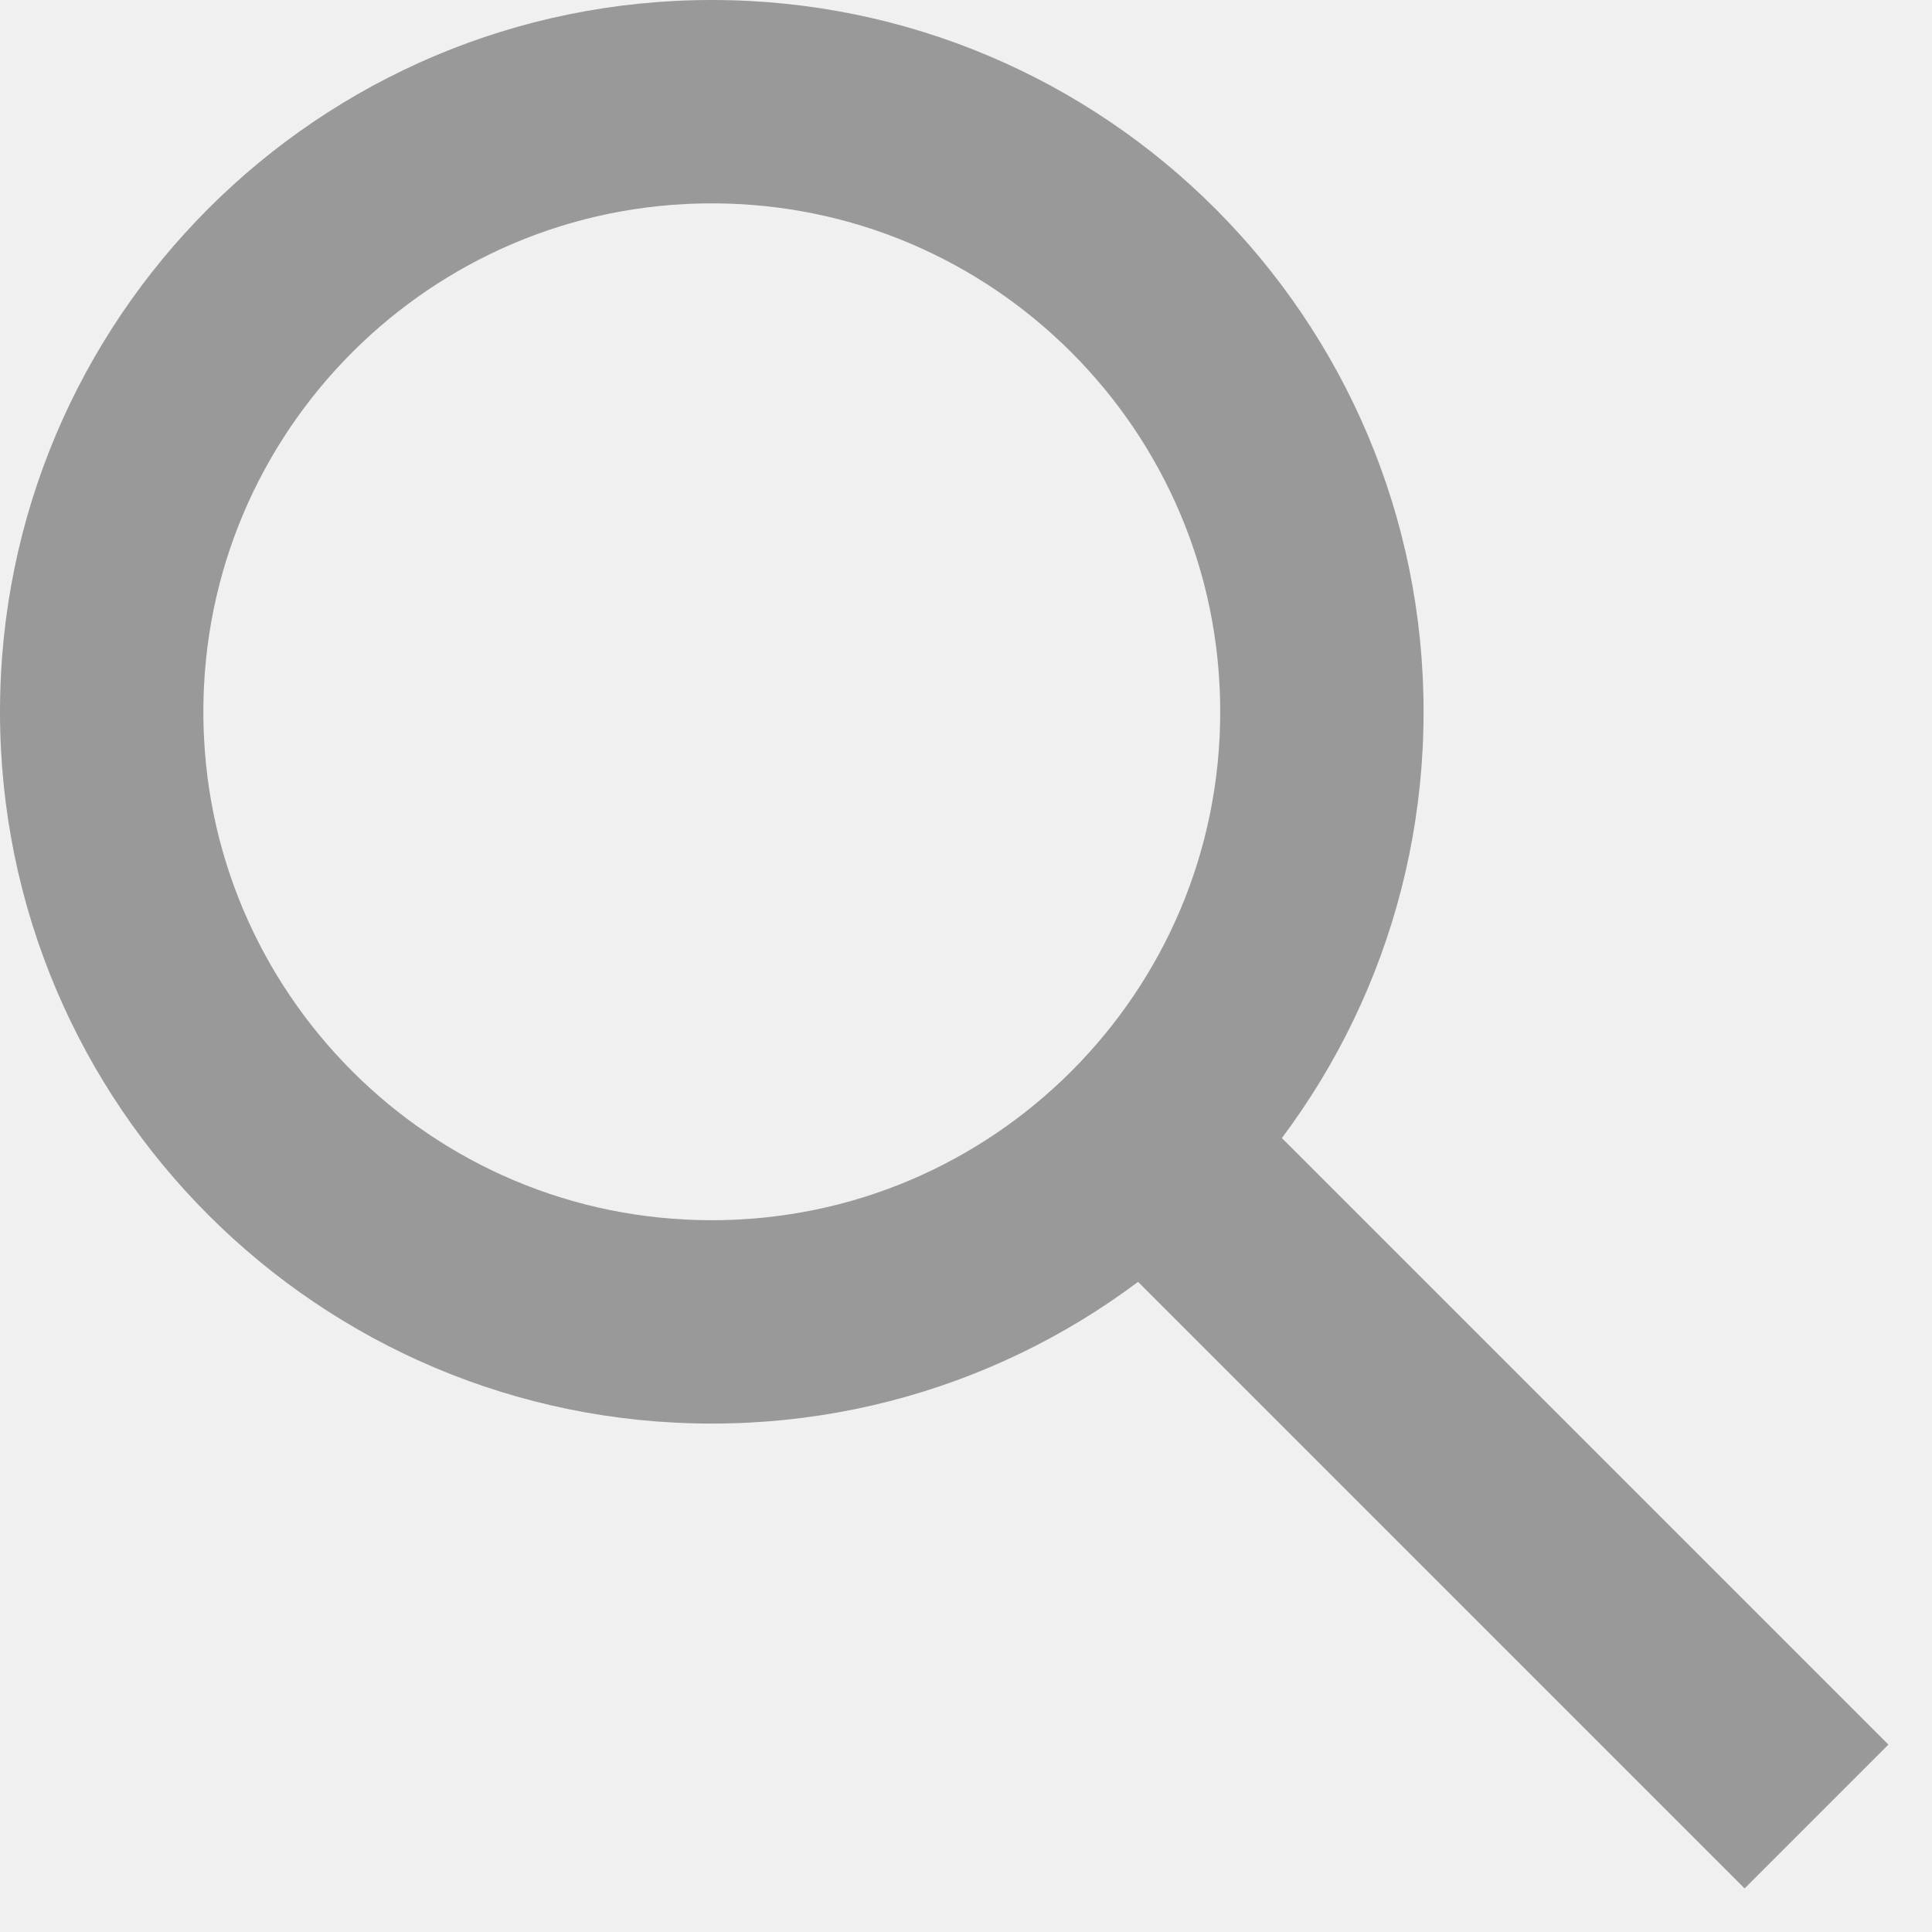
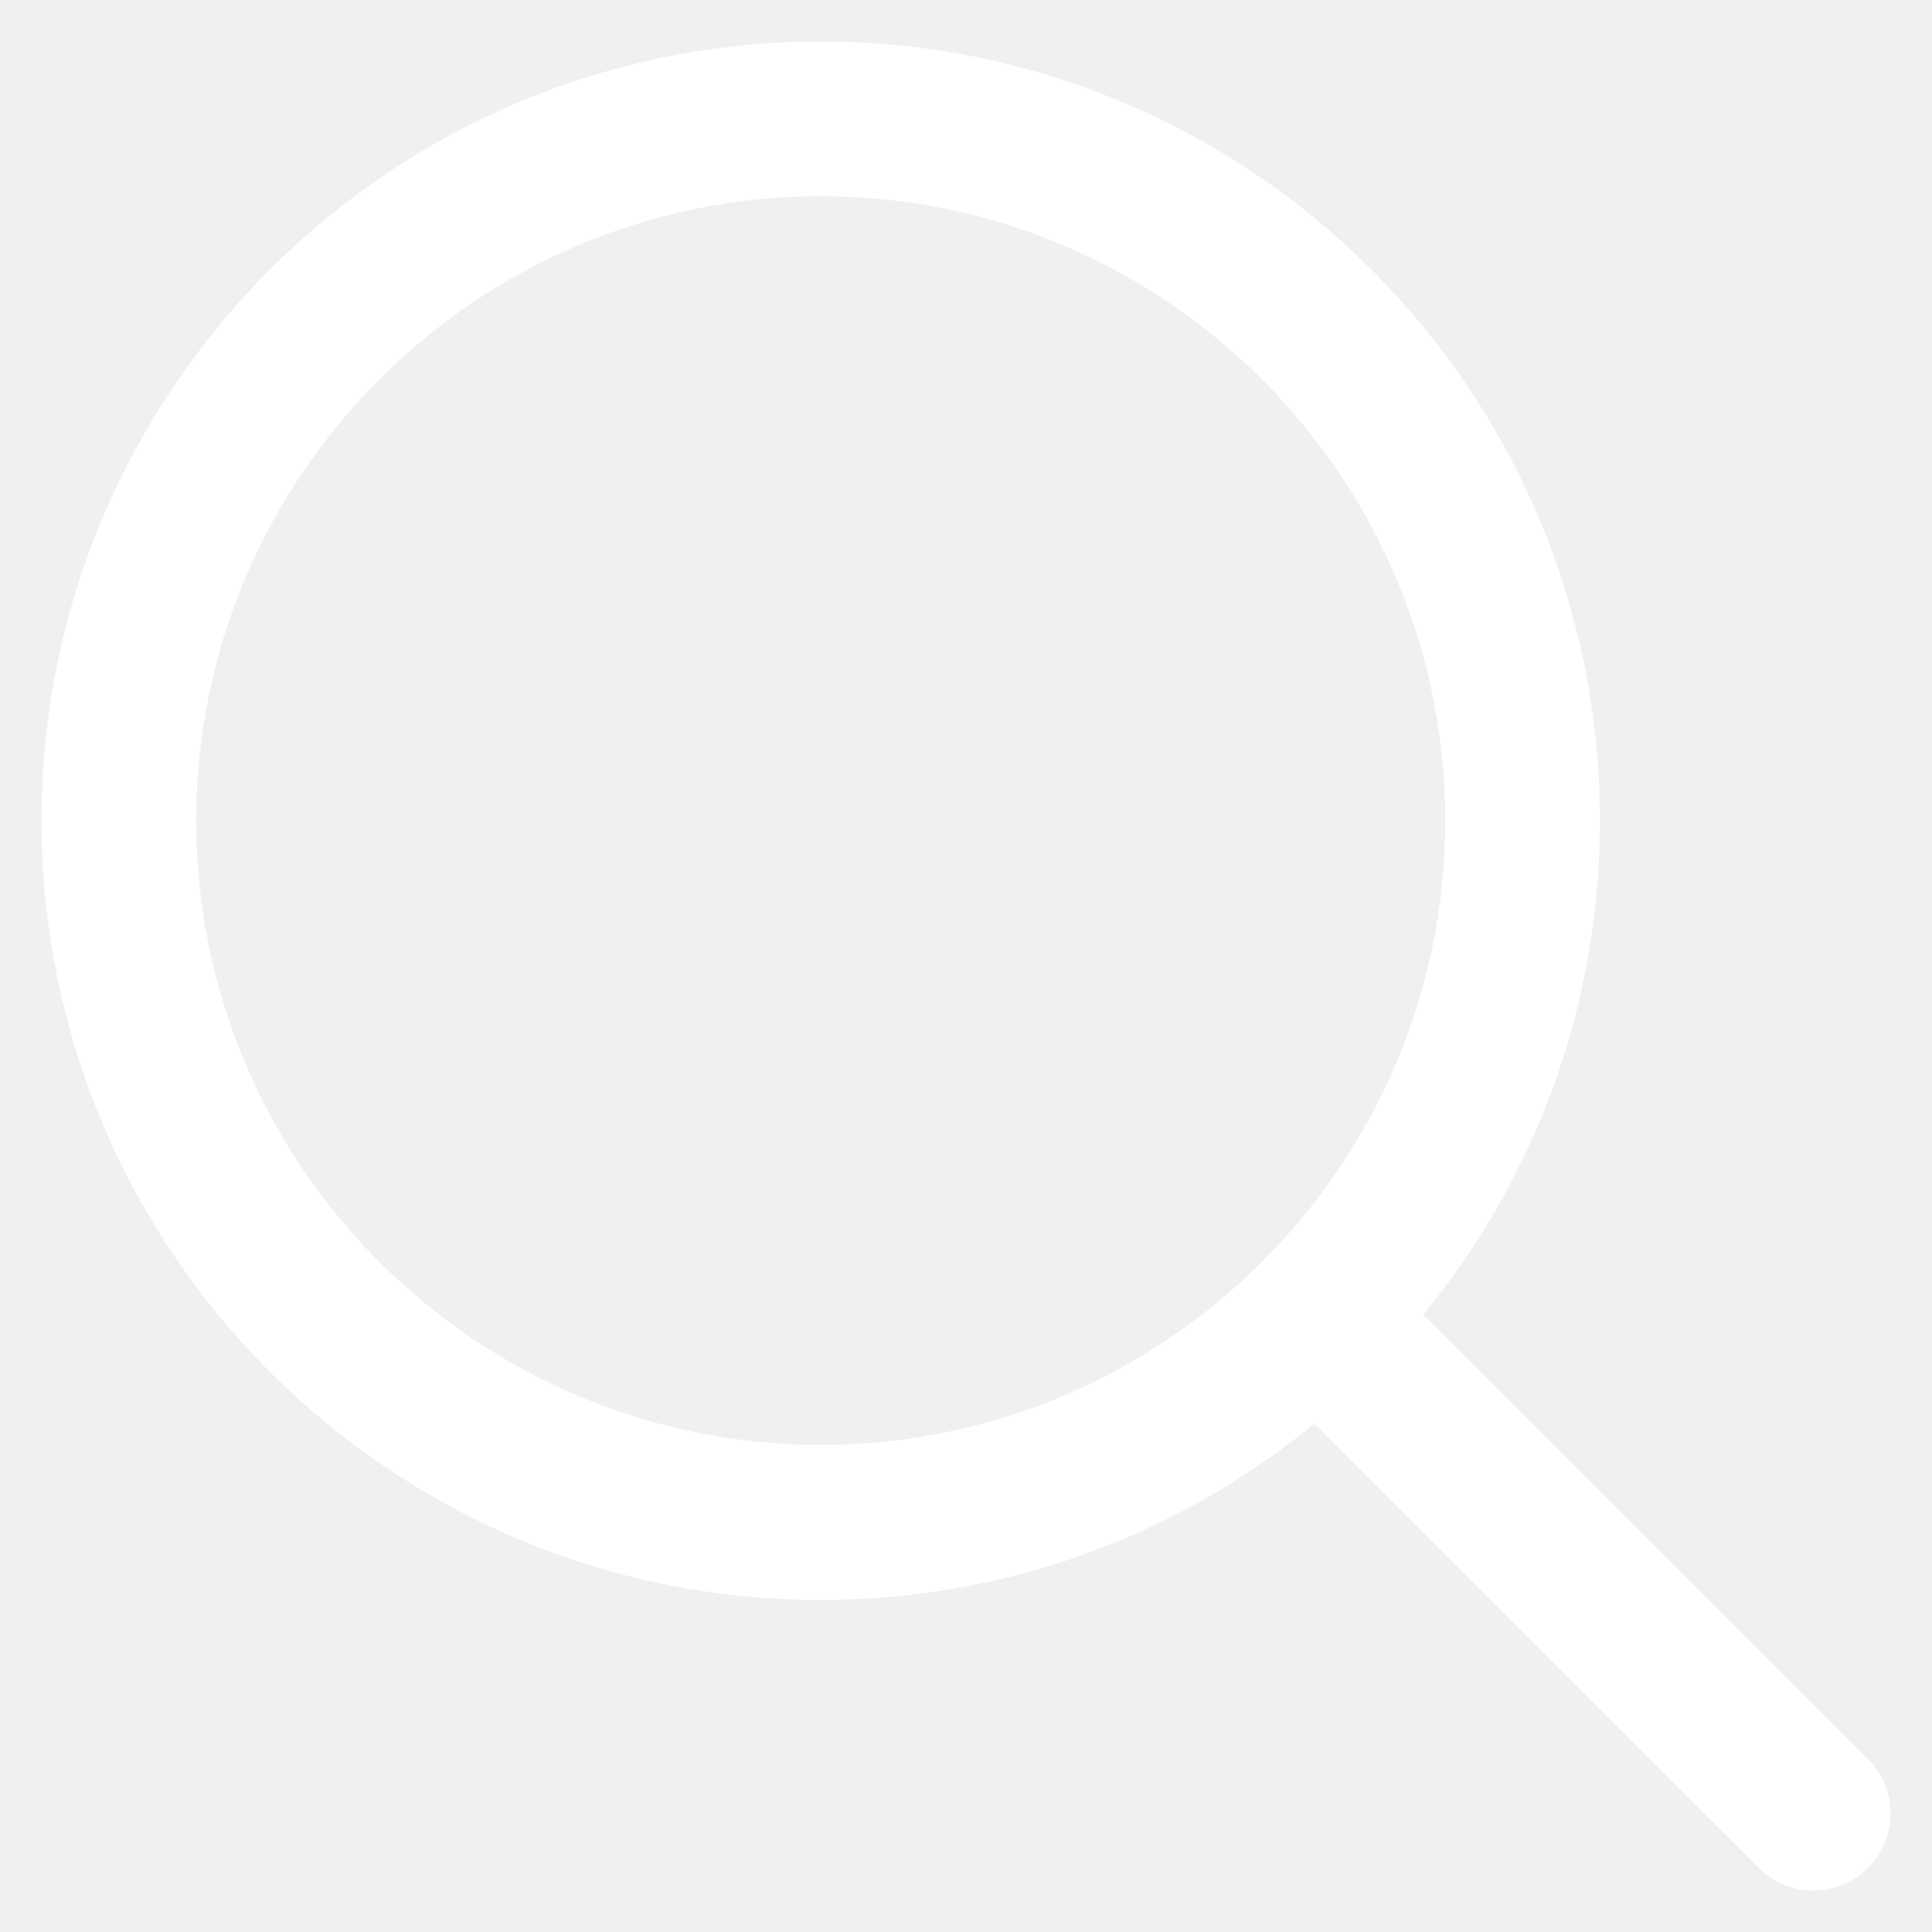
- <svg xmlns="http://www.w3.org/2000/svg" xmlns:xlink="http://www.w3.org/1999/xlink" width="19px" height="19px" viewBox="0 0 19 19" version="1.1">
-   <defs>
-     <circle id="path-1" cx="7" cy="7" r="7" />
-     <mask id="mask-2" maskContentUnits="userSpaceOnUse" maskUnits="objectBoundingBox" x="0" y="0" width="14" height="14" fill="white">
-       <use xlink:href="#path-1" />
-     </mask>
-   </defs>
-   <g id="Symbols" stroke="none" stroke-width="1" fill="none" fill-rule="evenodd">
-     <g id="navigation" transform="translate(-291, -17)" stroke="#999999">
-       <g id="search" transform="translate(291, 17)">
-         <use id="Oval-11" mask="url(#mask-2)" stroke-width="4" xlink:href="#path-1" />
-         <path d="M11.5,11.5 L17.157,17.157" id="Line" stroke-width="2" stroke-linecap="square" />
-       </g>
-     </g>
-   </g>
+ <svg xmlns="http://www.w3.org/2000/svg" width="16" height="16" viewBox="0 0 16 16" fill="none">
+   <path d="M15.469 14.569L11.787 10.887C12.7 9.775 13.25 8.35 13.25 6.797C13.25 3.234 10.359 0.344 6.797 0.344C3.231 0.344 0.344 3.234 0.344 6.797C0.344 10.359 3.231 13.25 6.797 13.25C8.35 13.25 9.772 12.703 10.884 11.791L14.566 15.469C14.816 15.719 15.219 15.719 15.469 15.469C15.719 15.222 15.719 14.816 15.469 14.569ZM6.797 11.966C3.944 11.966 1.625 9.647 1.625 6.797C1.625 3.947 3.944 1.625 6.797 1.625C9.647 1.625 11.969 3.947 11.969 6.797C11.969 9.647 9.647 11.966 6.797 11.966Z" fill="white" />
</svg>
